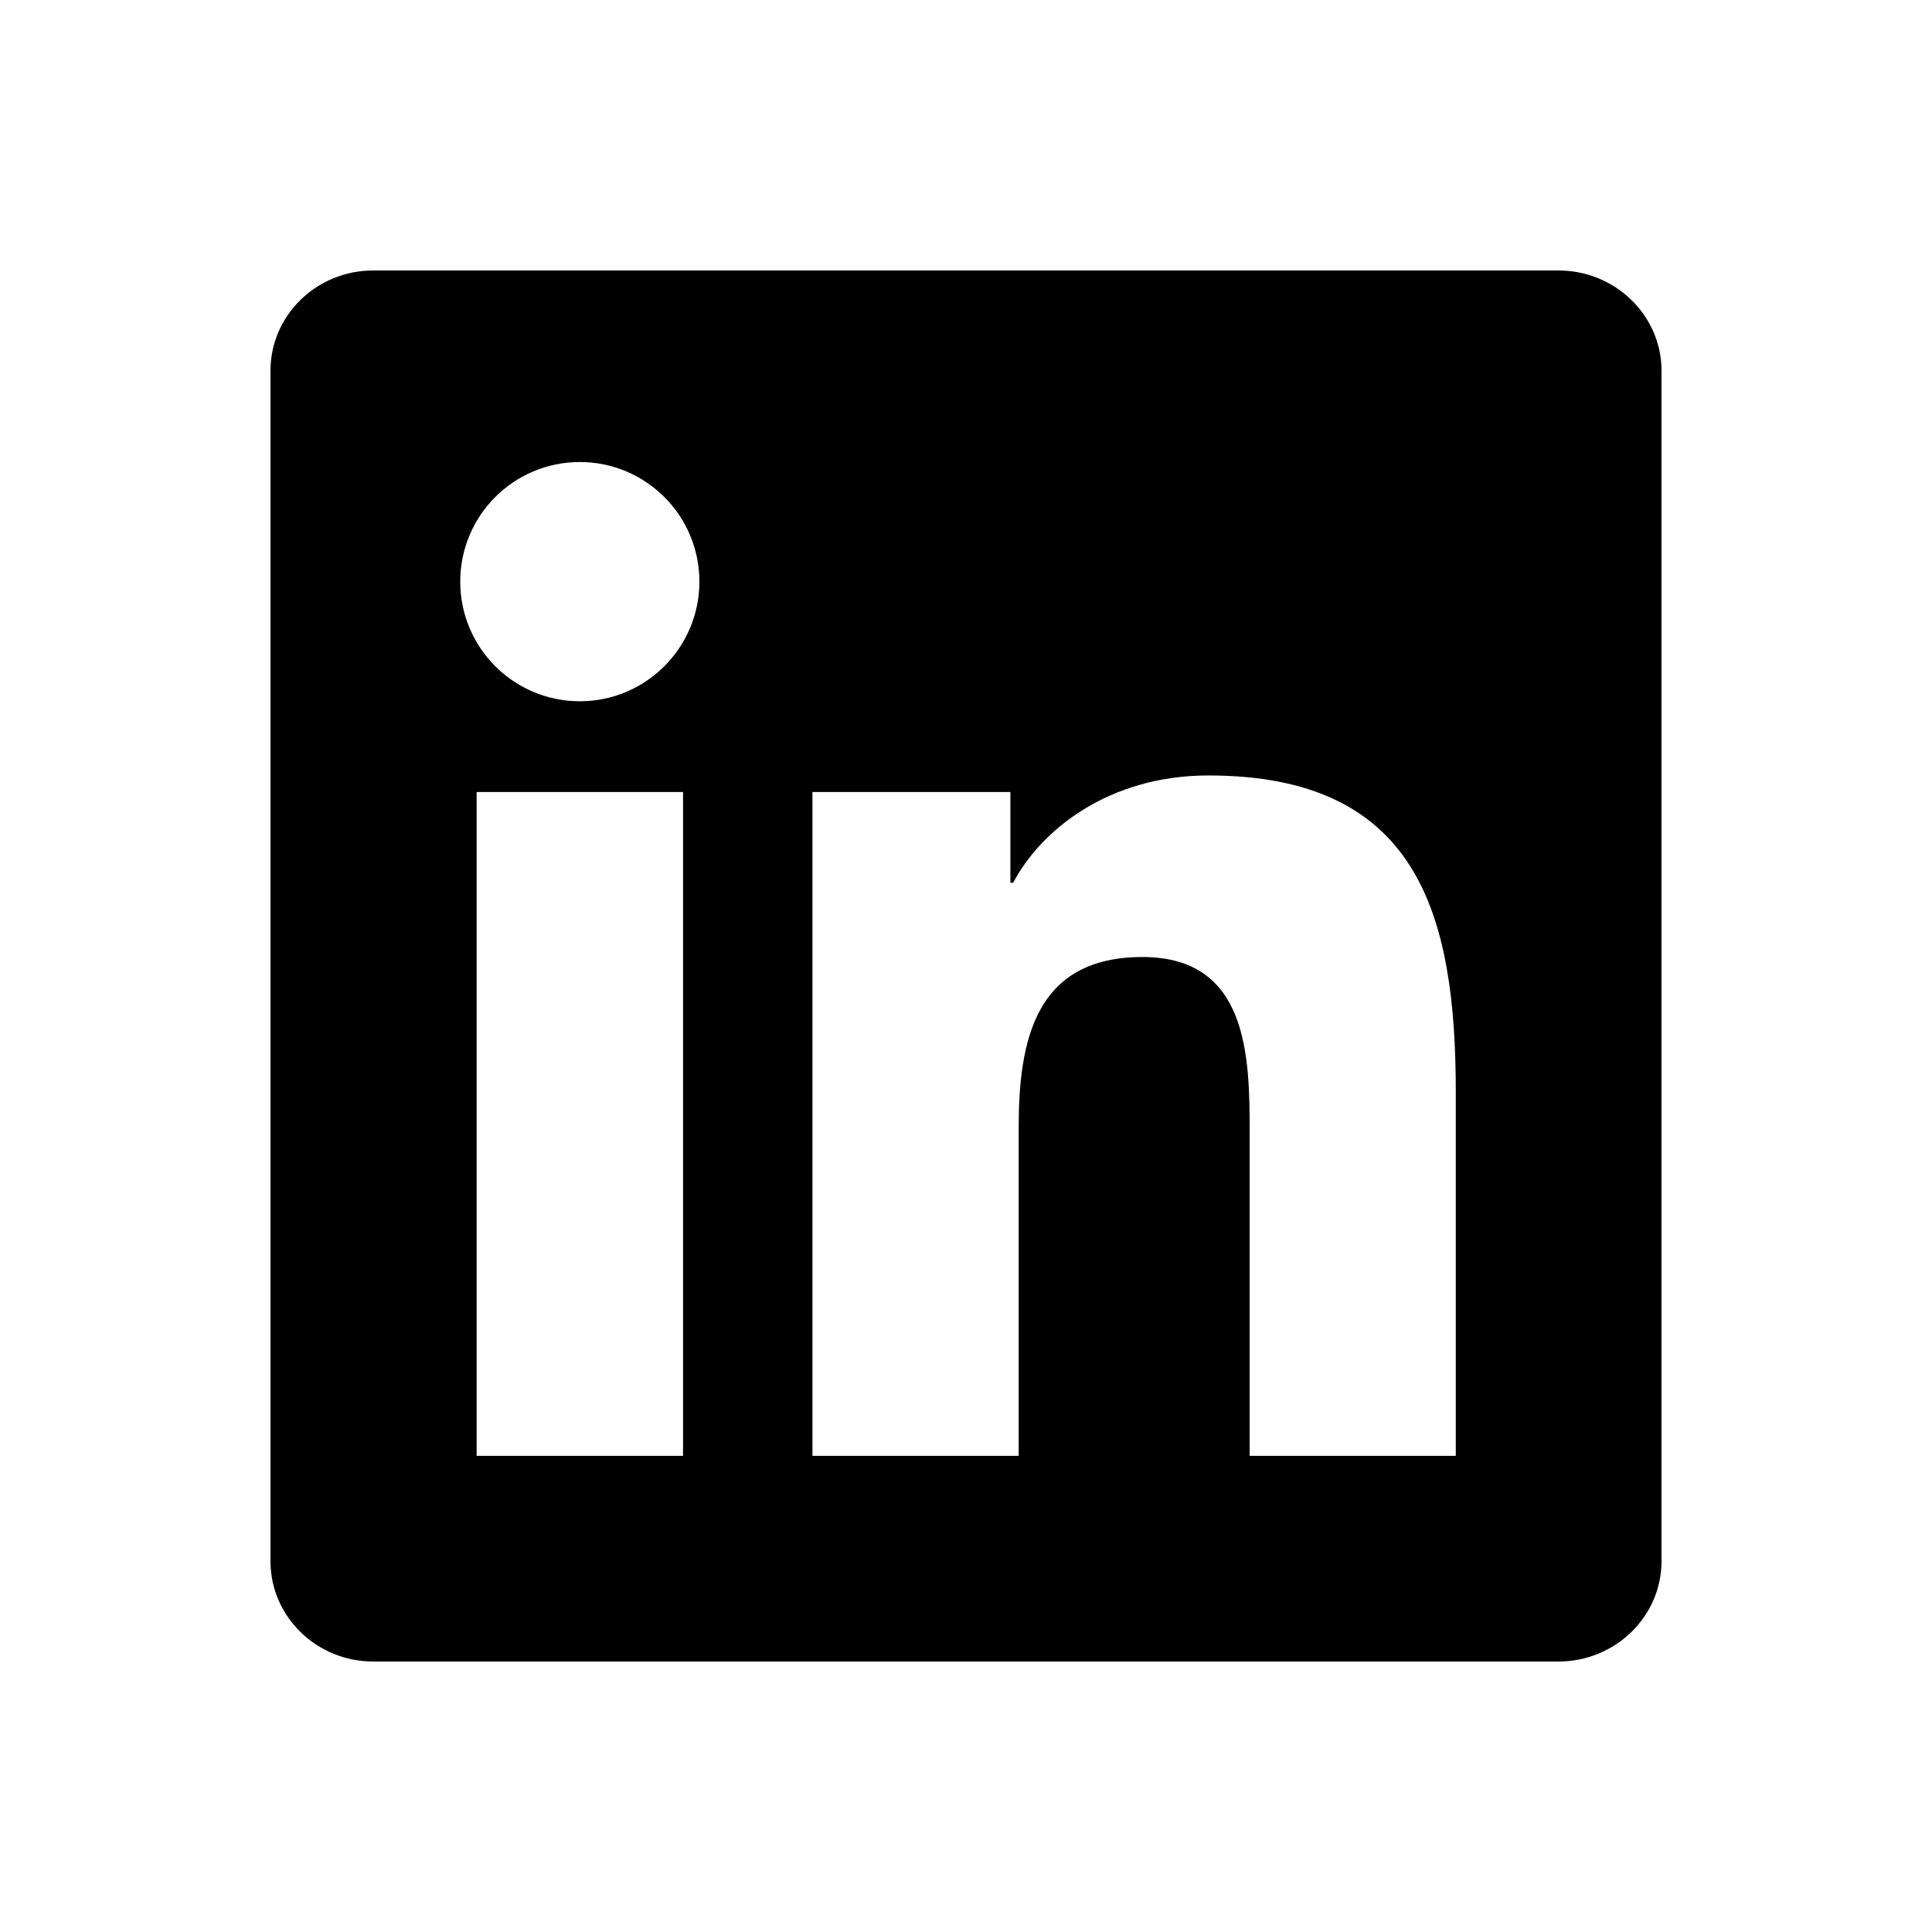
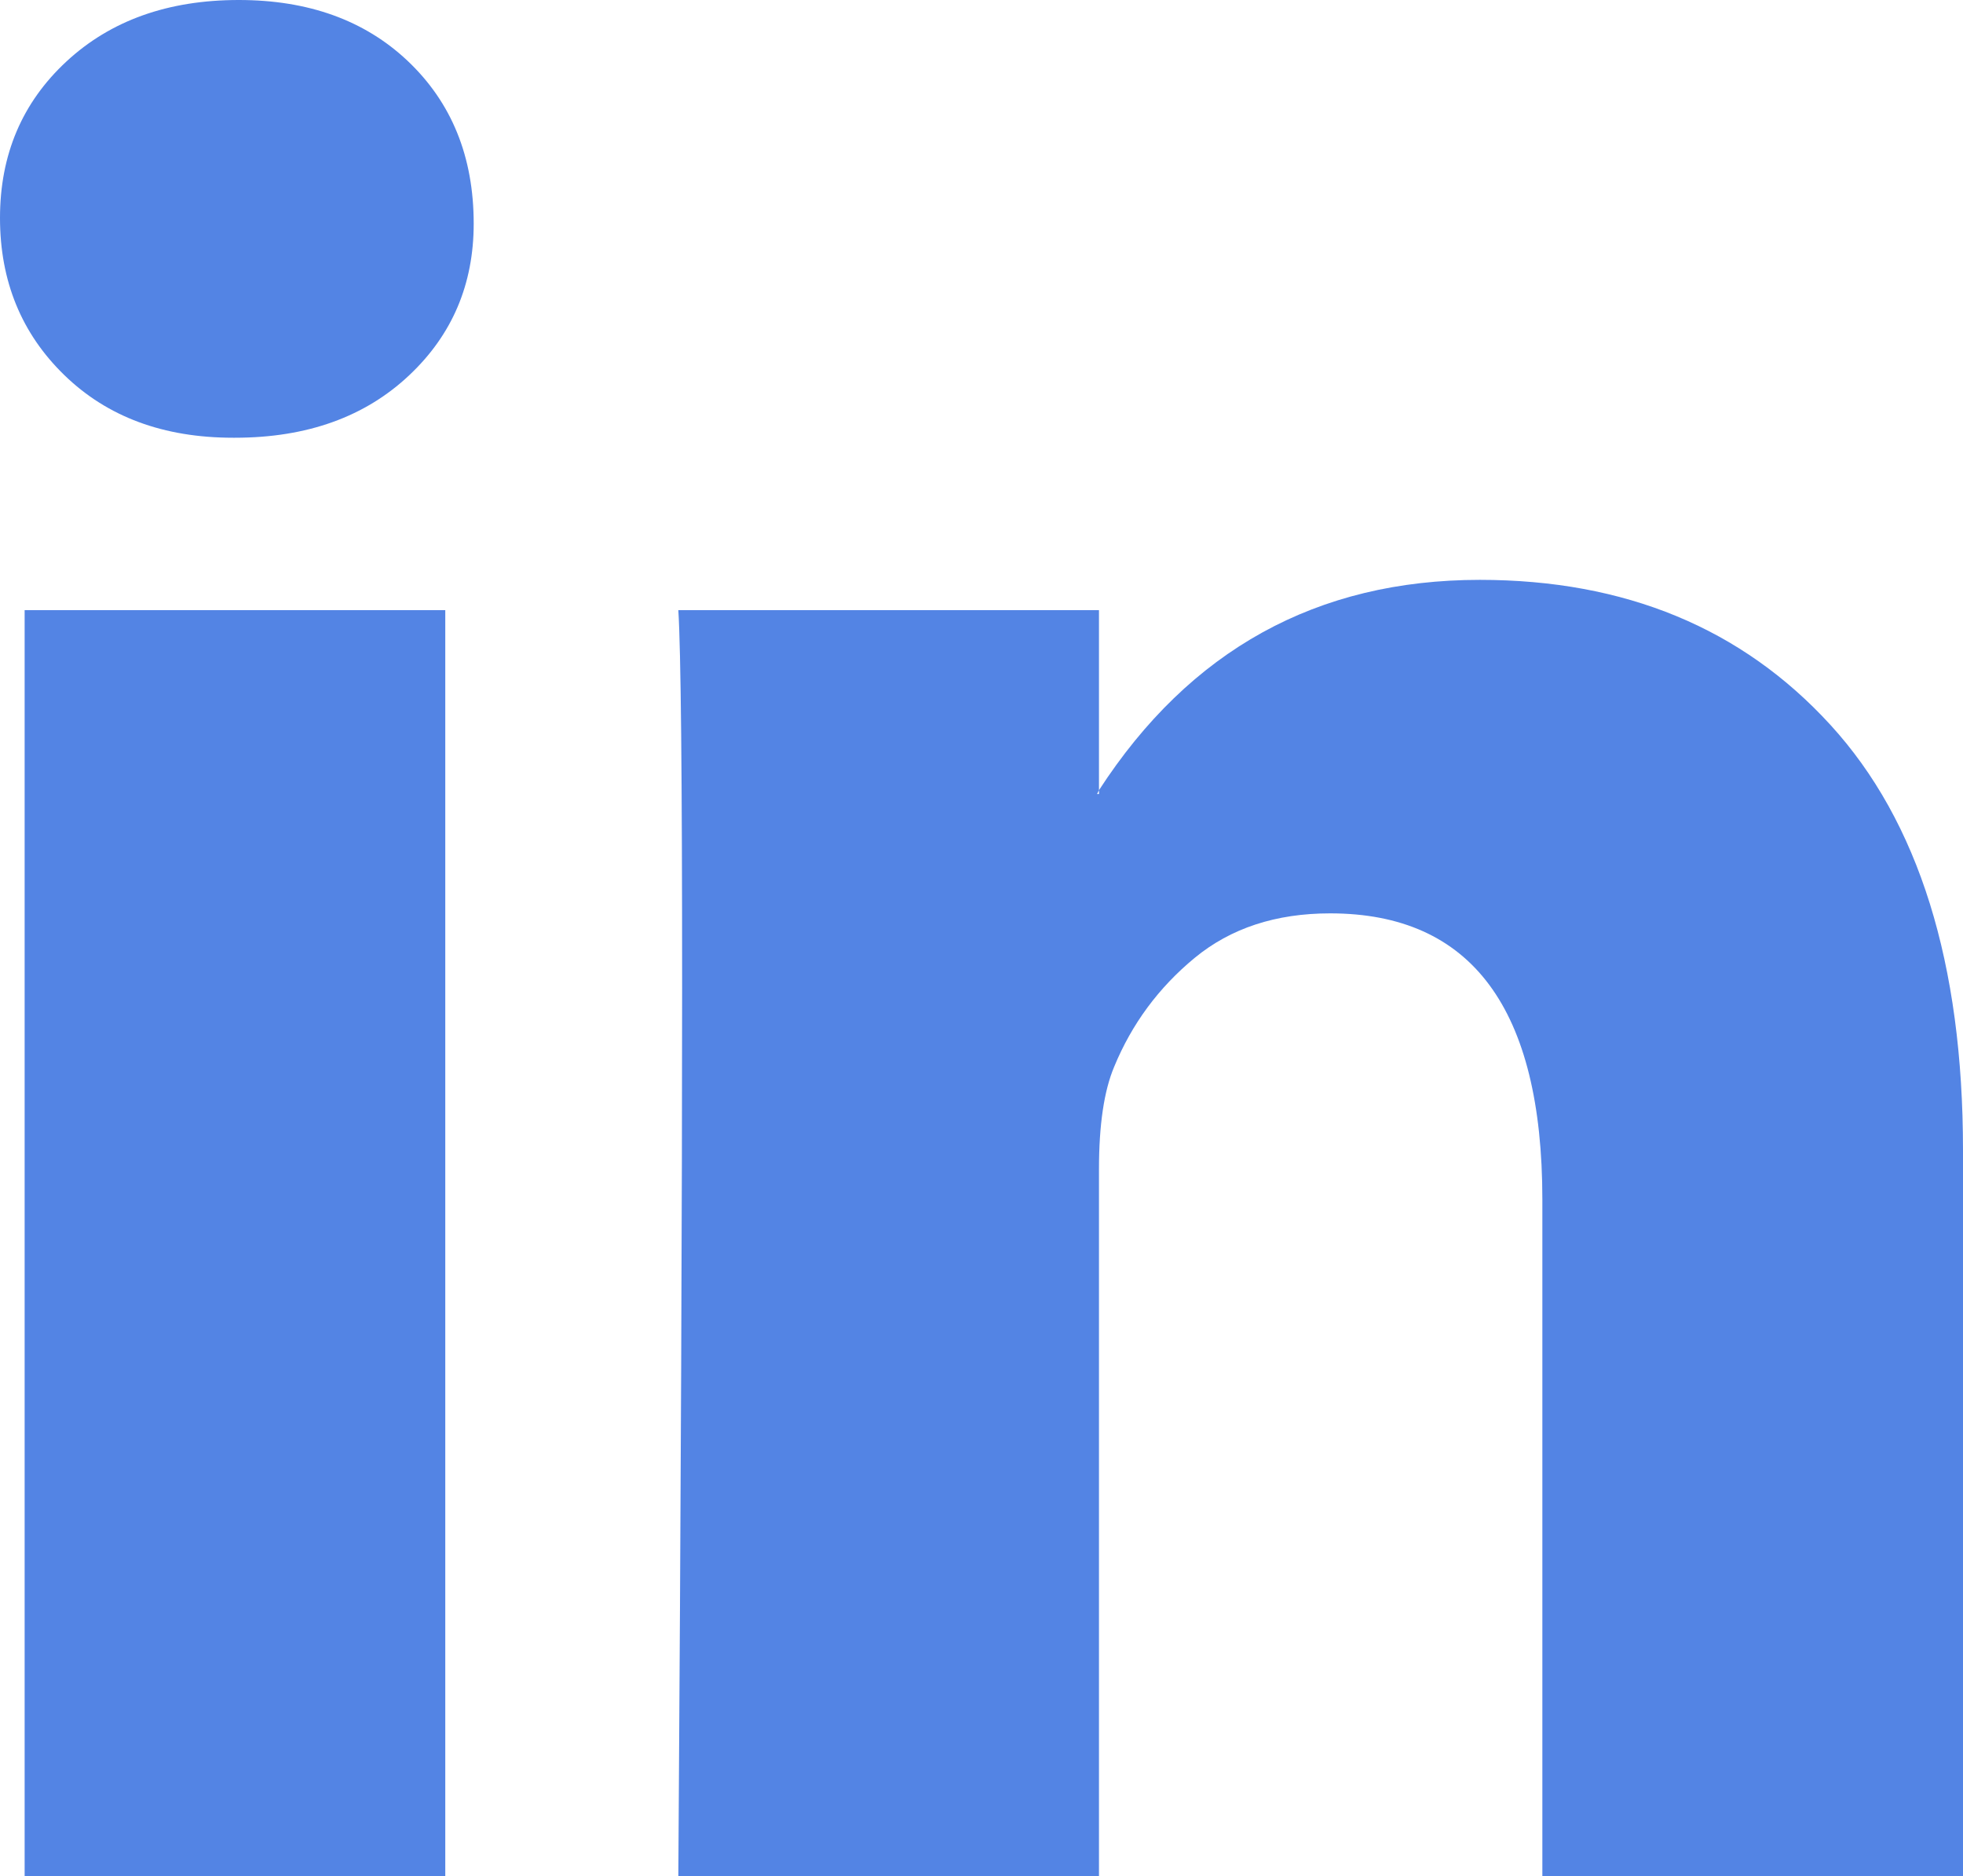
- <svg xmlns="http://www.w3.org/2000/svg" version="1.1" id="Layer_1" x="0px" y="0px" width="100px" height="100px" viewBox="0 0 100 100" enable-background="new 0 0 100 100" xml:space="preserve">
-   <g>
-     <path d="M80.667,14H19.315C16.381,14,14,16.325,14,19.188v61.617C14,83.672,16.381,86,19.315,86h61.352   C83.603,86,86,83.672,86,80.805V19.188C86,16.325,83.603,14,80.667,14z M35.354,75.354H24.67V40.995h10.684V75.354z M30.012,36.297   c-3.423,0-6.19-2.774-6.19-6.194c0-3.415,2.767-6.189,6.19-6.189c3.415,0,6.189,2.774,6.189,6.189   C36.201,33.523,33.427,36.297,30.012,36.297z M75.35,75.354H64.683V58.646c0-3.986-0.078-9.111-5.551-9.111   c-5.558,0-6.405,4.341-6.405,8.822v16.998H42.052V40.995h10.245v4.692h0.146c1.426-2.7,4.91-5.549,10.106-5.549   c10.806,0,12.802,7.114,12.802,16.369V75.354z" />
-   </g>
+ <svg xmlns="http://www.w3.org/2000/svg" fill="#5384E4" width="2500" height="2389" viewBox="0 5 1036 990">
+   <path d="M0 120c0-33.334 11.667-60.834 35-82.5C58.333 15.833 88.667 5 126 5c36.667 0 66.333 10.666 89 32 23.333 22 35 50.666 35 86 0 32-11.333 58.666-34 80-23.333 22-54 33-92 33h-1c-36.667 0-66.333-11-89-33S0 153.333 0 120zm13 875V327h222v668H13zm345 0h222V622c0-23.334 2.667-41.334 8-54 9.333-22.667 23.5-41.834 42.5-57.5 19-15.667 42.833-23.5 71.5-23.5 74.667 0 112 50.333 112 151v357h222V612c0-98.667-23.333-173.5-70-224.5S857.667 311 781 311c-86 0-153 37-201 111v2h-1l1-2v-95H358c1.333 21.333 2 87.666 2 199 0 111.333-.667 267.666-2 469z" />
</svg>
